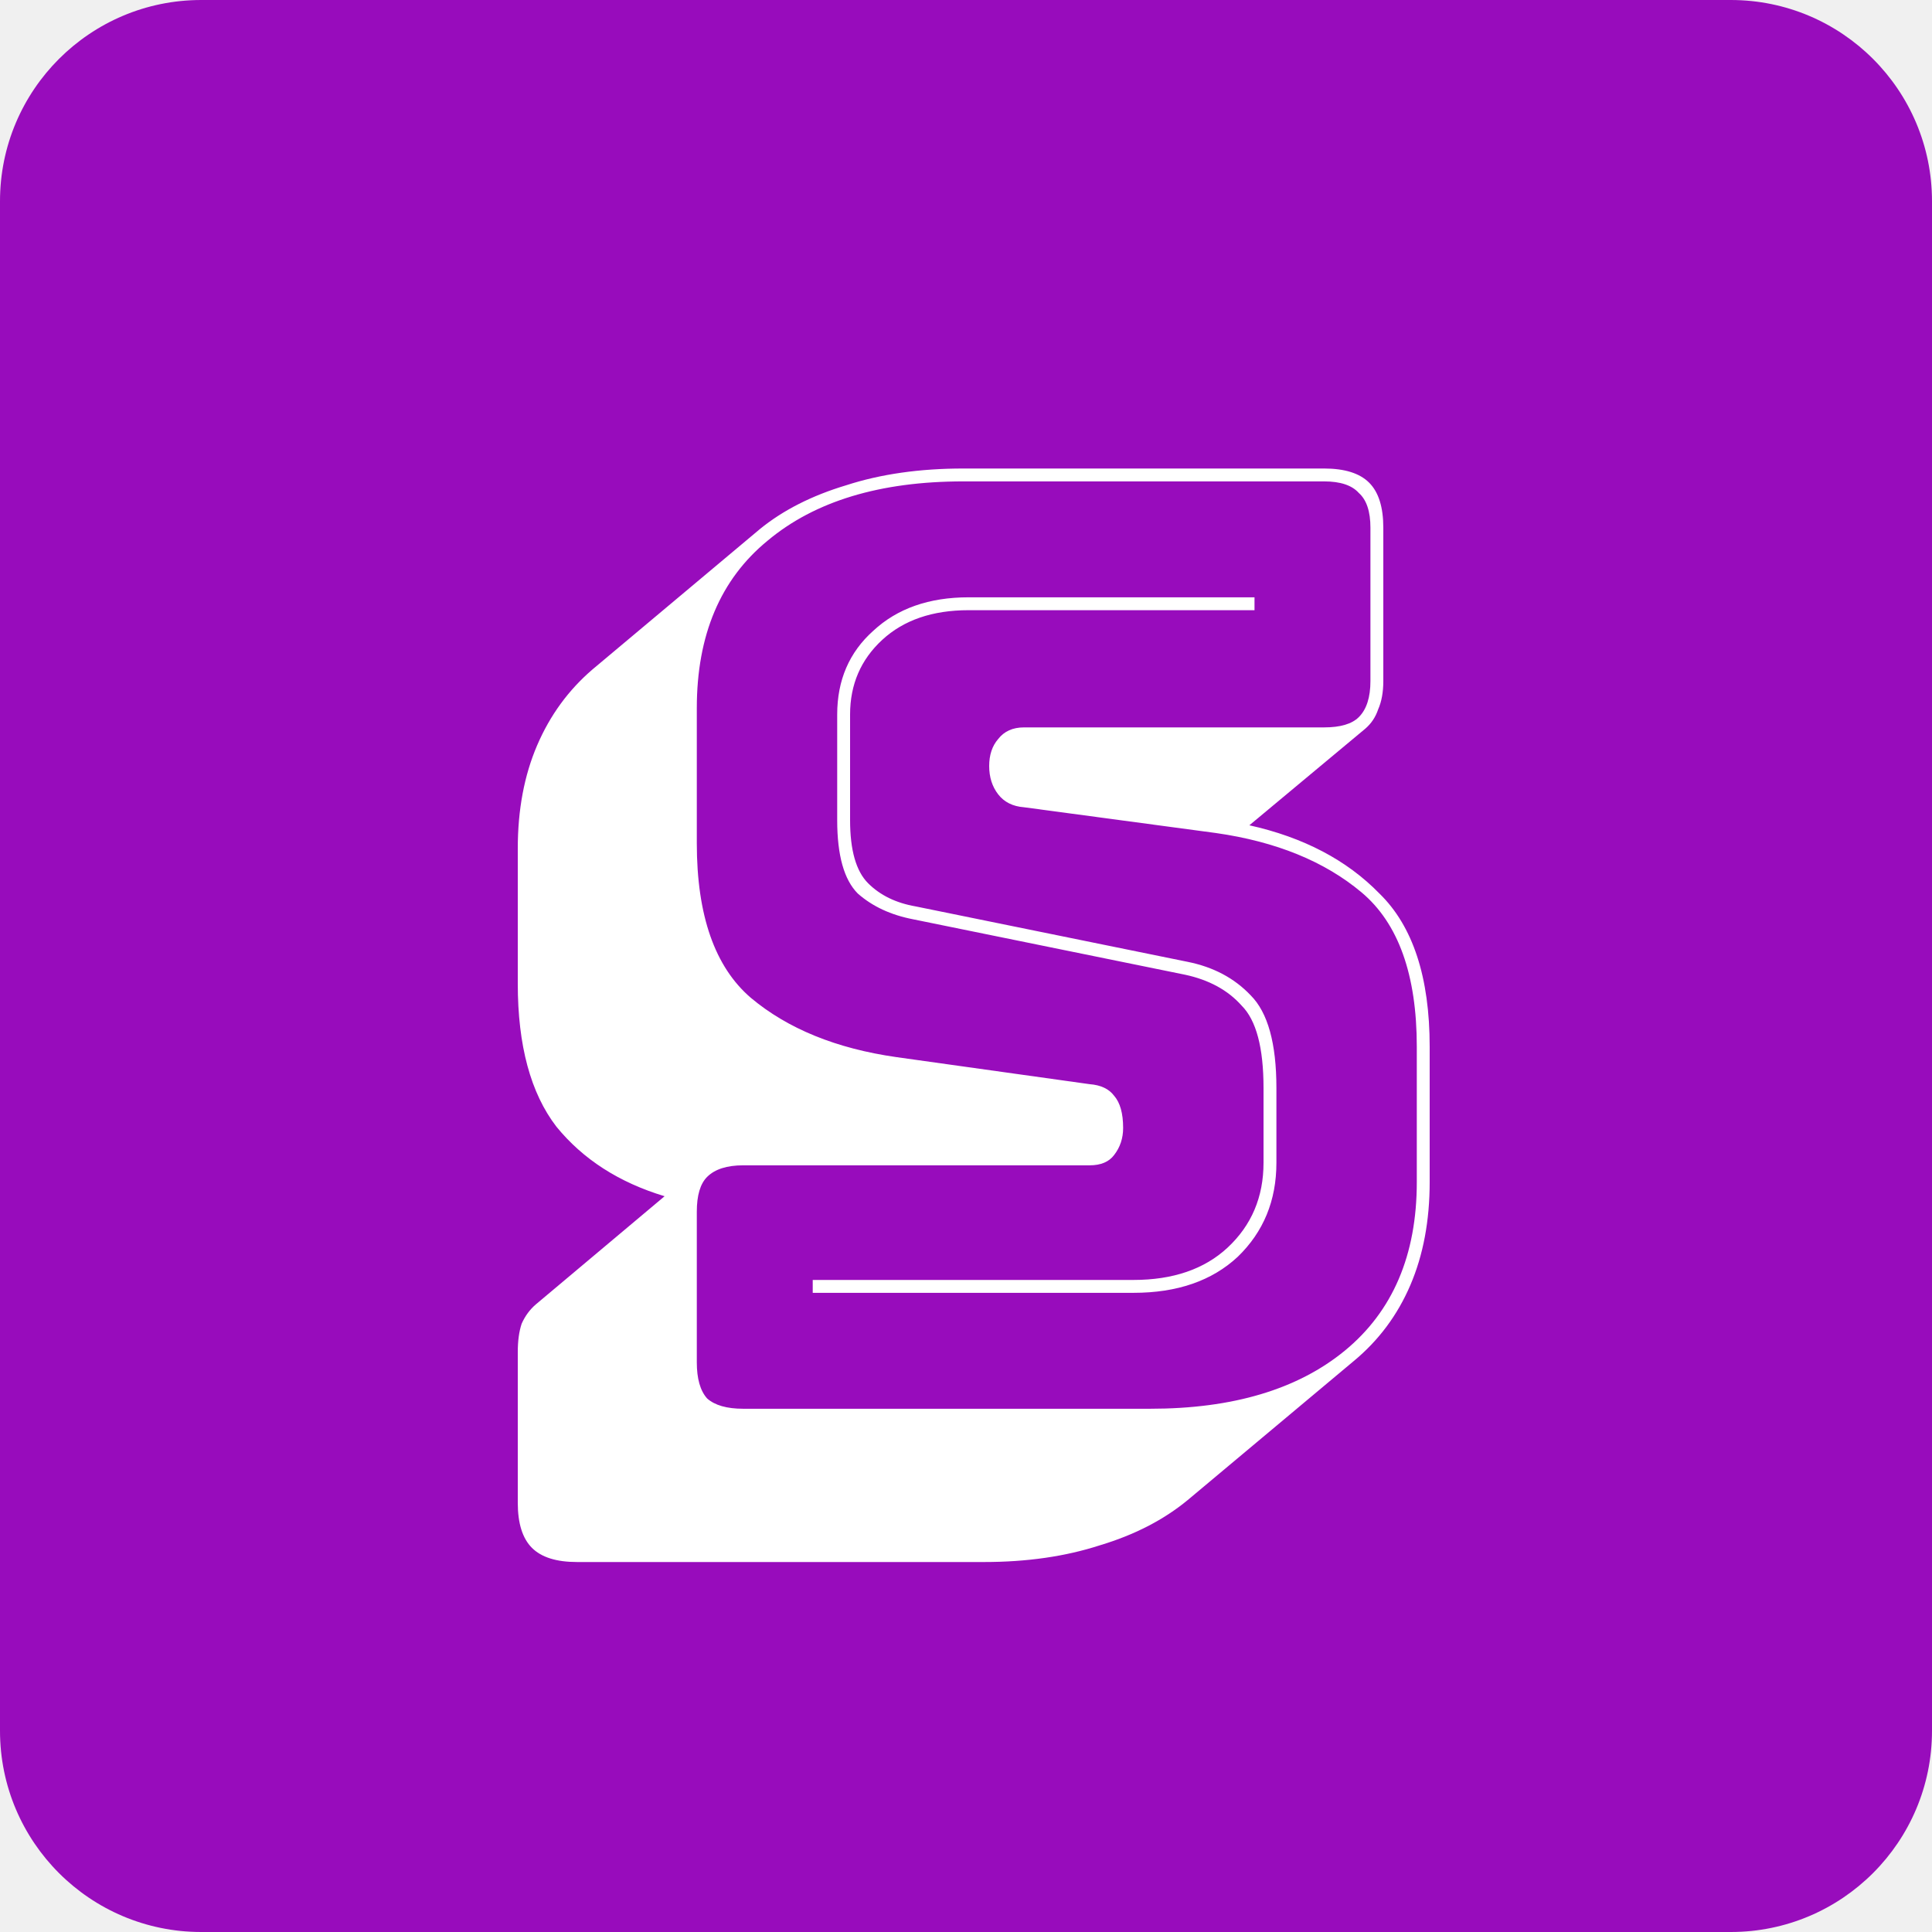
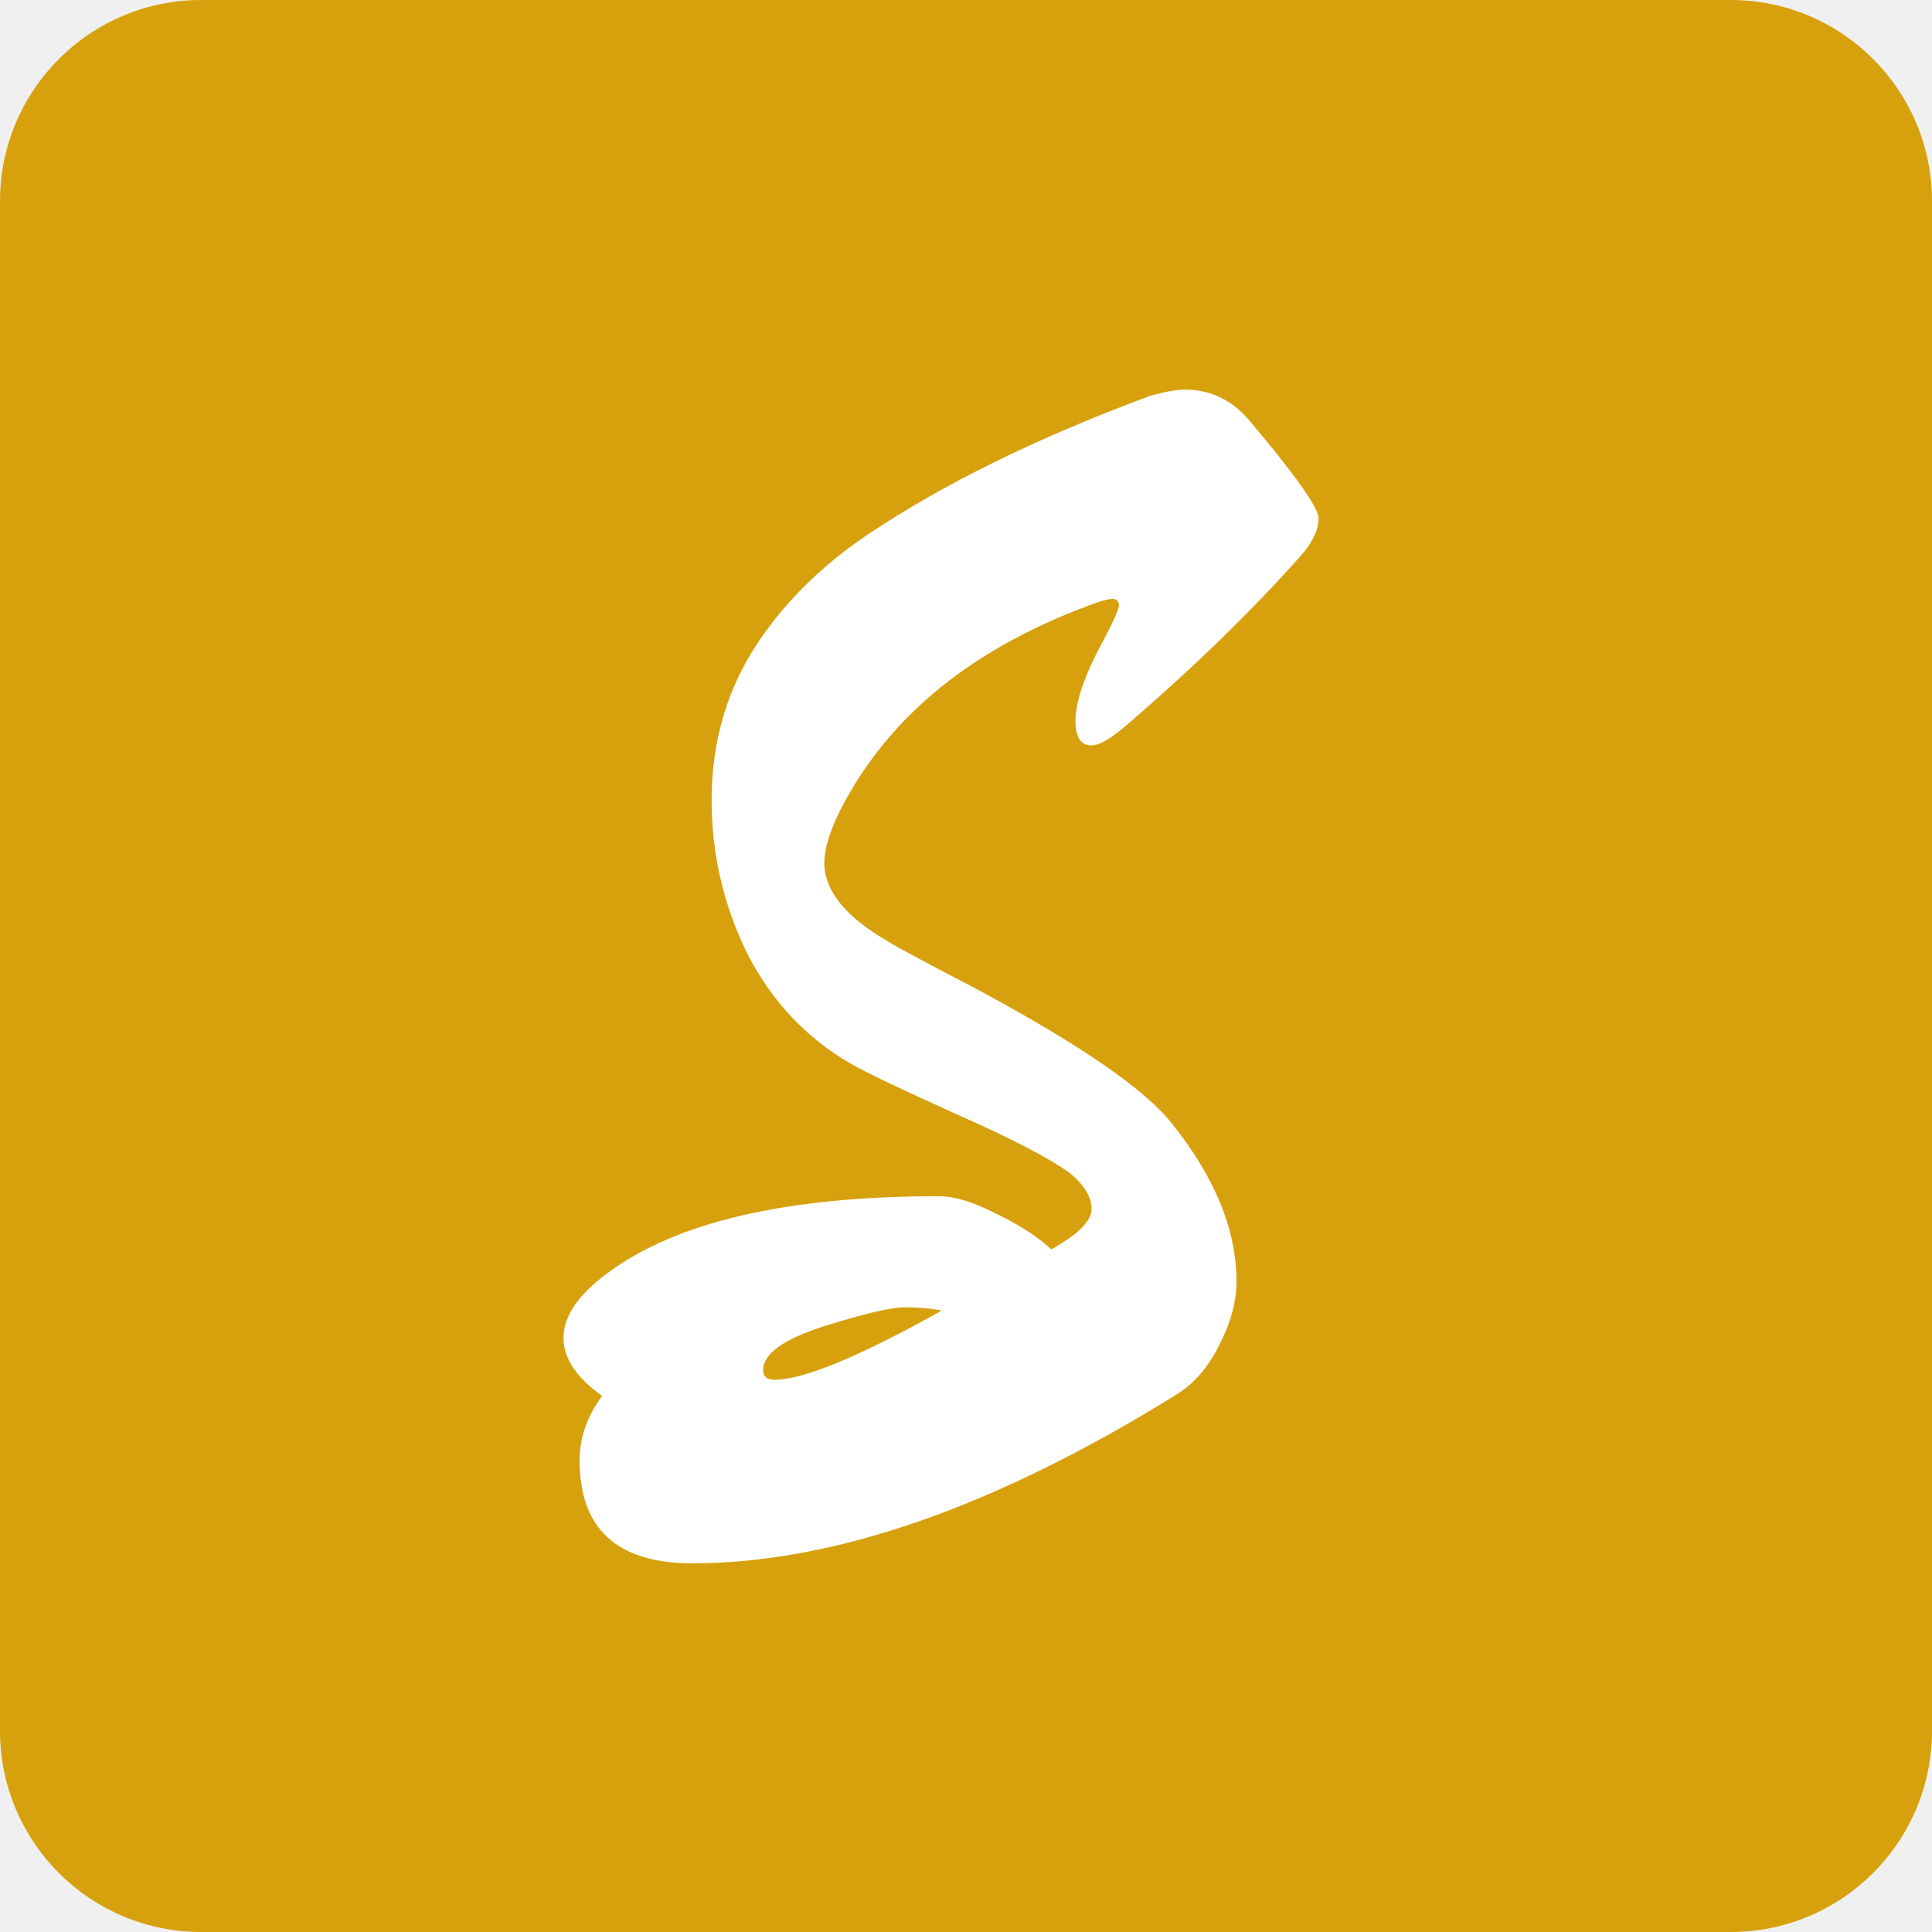
<svg xmlns="http://www.w3.org/2000/svg" width="48" height="48" viewBox="0 0 48 48" fill="none">
-   <rect width="48" height="48" rx="5" fill="#980CBC" />
-   <path d="M14.336 38.808C13.824 38.808 13.451 38.691 13.216 38.456C12.981 38.221 12.864 37.848 12.864 37.336V33.592C12.864 33.315 12.896 33.08 12.96 32.888C13.045 32.696 13.163 32.536 13.312 32.408L16.512 29.72C15.381 29.379 14.485 28.803 13.824 27.992C13.184 27.16 12.864 25.976 12.864 24.44V21.08C12.864 20.12 13.024 19.267 13.344 18.52C13.664 17.773 14.123 17.144 14.72 16.632L18.88 13.144C19.456 12.675 20.171 12.312 21.024 12.056C21.877 11.779 22.848 11.64 23.936 11.64H32.896C33.408 11.64 33.781 11.757 34.016 11.992C34.251 12.227 34.368 12.6 34.368 13.112V16.92C34.368 17.197 34.325 17.432 34.24 17.624C34.176 17.816 34.069 17.976 33.92 18.104L31.04 20.504C32.384 20.803 33.461 21.368 34.272 22.2C35.104 23.011 35.52 24.28 35.52 26.008V29.368C35.52 30.328 35.36 31.181 35.04 31.928C34.72 32.675 34.251 33.304 33.632 33.816L29.504 37.272C28.907 37.763 28.181 38.136 27.328 38.392C26.475 38.669 25.515 38.808 24.448 38.808H14.336ZM28.576 35C30.624 35 32.235 34.52 33.408 33.56C34.603 32.579 35.2 31.181 35.2 29.368V26.008C35.2 24.216 34.741 22.936 33.824 22.168C32.907 21.4 31.701 20.909 30.208 20.696L25.44 20.056C25.163 20.035 24.949 19.928 24.8 19.736C24.651 19.544 24.576 19.309 24.576 19.032C24.576 18.755 24.651 18.531 24.8 18.36C24.949 18.168 25.163 18.072 25.44 18.072H32.896C33.301 18.072 33.589 17.987 33.76 17.816C33.952 17.624 34.048 17.325 34.048 16.92V13.112C34.048 12.707 33.952 12.419 33.76 12.248C33.589 12.056 33.301 11.96 32.896 11.96H23.936C21.867 11.96 20.245 12.451 19.072 13.432C17.899 14.392 17.312 15.779 17.312 17.592V20.952C17.312 22.744 17.76 24.024 18.656 24.792C19.573 25.56 20.779 26.051 22.272 26.264L27.072 26.936C27.349 26.957 27.552 27.053 27.68 27.224C27.829 27.395 27.904 27.661 27.904 28.024C27.904 28.28 27.829 28.504 27.68 28.696C27.552 28.867 27.349 28.952 27.072 28.952H18.464C18.059 28.952 17.76 29.048 17.568 29.24C17.397 29.411 17.312 29.699 17.312 30.104V33.848C17.312 34.253 17.397 34.552 17.568 34.744C17.76 34.915 18.059 35 18.464 35H28.576ZM31.168 14.84V15.16H24.064C23.168 15.16 22.453 15.405 21.92 15.896C21.387 16.387 21.12 17.005 21.12 17.752V20.376C21.12 21.123 21.269 21.645 21.568 21.944C21.867 22.243 22.261 22.435 22.752 22.52L29.504 23.896C30.144 24.024 30.667 24.301 31.072 24.728C31.499 25.155 31.712 25.923 31.712 27.032V28.888C31.712 29.827 31.392 30.605 30.752 31.224C30.112 31.821 29.248 32.12 28.16 32.12H20.192V31.8H28.16C29.141 31.8 29.92 31.533 30.496 31C31.093 30.445 31.392 29.741 31.392 28.888V27.032C31.392 26.029 31.211 25.347 30.848 24.984C30.507 24.6 30.037 24.344 29.44 24.216L22.688 22.84C22.133 22.733 21.675 22.52 21.312 22.2C20.971 21.859 20.8 21.251 20.8 20.376V17.752C20.8 16.899 21.099 16.205 21.696 15.672C22.293 15.117 23.083 14.84 24.064 14.84H31.168Z" fill="white" />
+   <rect width="48" height="48" rx="5" fill="#D7A10D" />
+   <path d="M31 10.4C32.173 11.787 32.76 12.613 32.76 12.88C32.76 13.147 32.627 13.44 32.36 13.76C31.107 15.173 29.64 16.6 27.96 18.04C27.587 18.36 27.307 18.52 27.12 18.52C26.853 18.52 26.72 18.32 26.72 17.92C26.72 17.493 26.893 16.933 27.24 16.24C27.613 15.547 27.8 15.147 27.8 15.04C27.8 14.933 27.747 14.88 27.64 14.88C27.56 14.88 27.44 14.907 27.28 14.96C24.213 16.053 22.08 17.773 20.88 20.12C20.613 20.653 20.48 21.093 20.48 21.44C20.48 22.133 21.013 22.787 22.08 23.4C22.24 23.507 22.96 23.893 24.24 24.56C26.827 25.947 28.453 27.067 29.12 27.92C30.187 29.253 30.72 30.56 30.72 31.84C30.72 32.347 30.573 32.88 30.28 33.44C30.013 33.973 29.667 34.373 29.24 34.64C24.733 37.44 20.72 38.84 17.2 38.84C15.333 38.84 14.4 37.987 14.4 36.28C14.4 35.72 14.587 35.187 14.96 34.68C14.32 34.227 14 33.747 14 33.24C14 32.707 14.36 32.173 15.08 31.64C16.787 30.36 19.533 29.72 23.32 29.72C23.72 29.72 24.2 29.867 24.76 30.16C25.32 30.427 25.773 30.72 26.12 31.04C26.787 30.667 27.12 30.333 27.12 30.04C27.12 29.747 26.947 29.453 26.6 29.16C26.093 28.787 25.147 28.293 23.76 27.68C22.4 27.067 21.533 26.653 21.16 26.44C20.04 25.8 19.173 24.88 18.56 23.68C17.973 22.48 17.68 21.213 17.68 19.88C17.68 18.52 18.013 17.293 18.68 16.2C19.373 15.08 20.333 14.107 21.56 13.28C23.427 12.027 25.76 10.88 28.56 9.84C28.933 9.733 29.227 9.68 29.44 9.68C30.053 9.68 30.573 9.92 31 10.4ZM23.4 32.56C23.133 32.507 22.827 32.48 22.48 32.48C22.133 32.48 21.453 32.64 20.44 32.96C19.453 33.28 18.96 33.64 18.96 34.04C18.96 34.2 19.053 34.28 19.24 34.28C19.96 34.28 21.347 33.707 23.4 32.56Z" fill="white" />
</svg>
